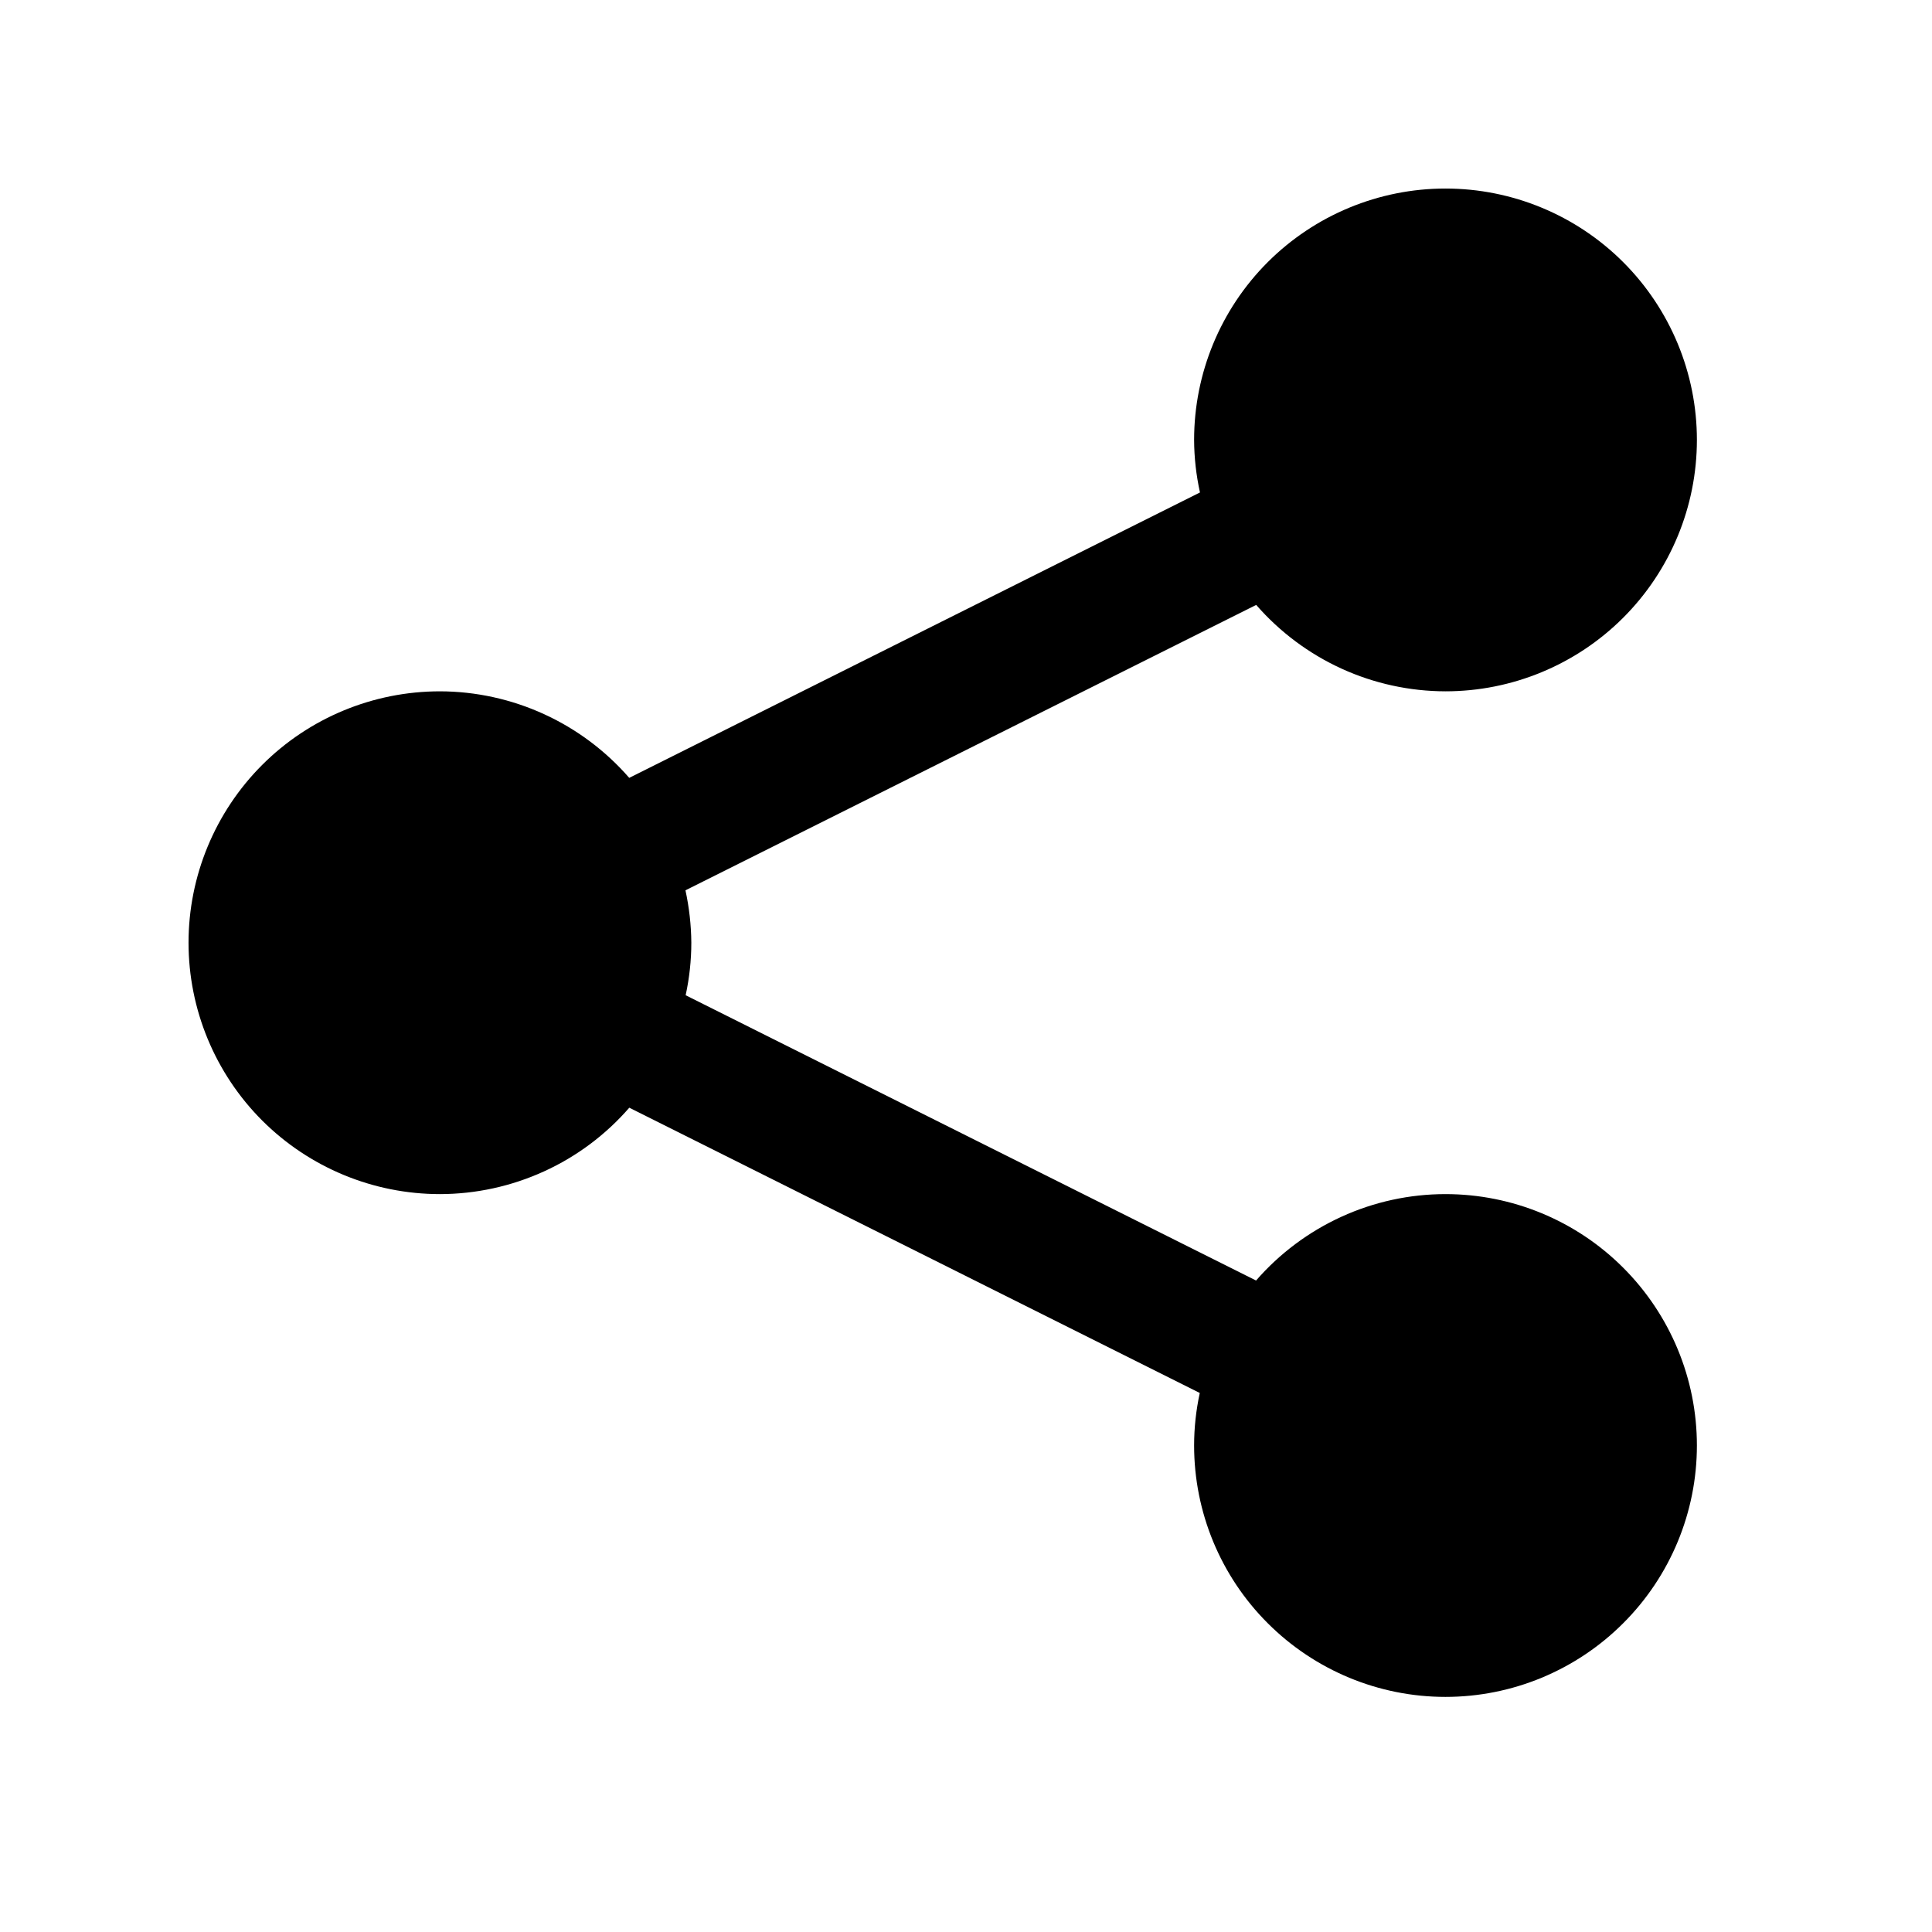
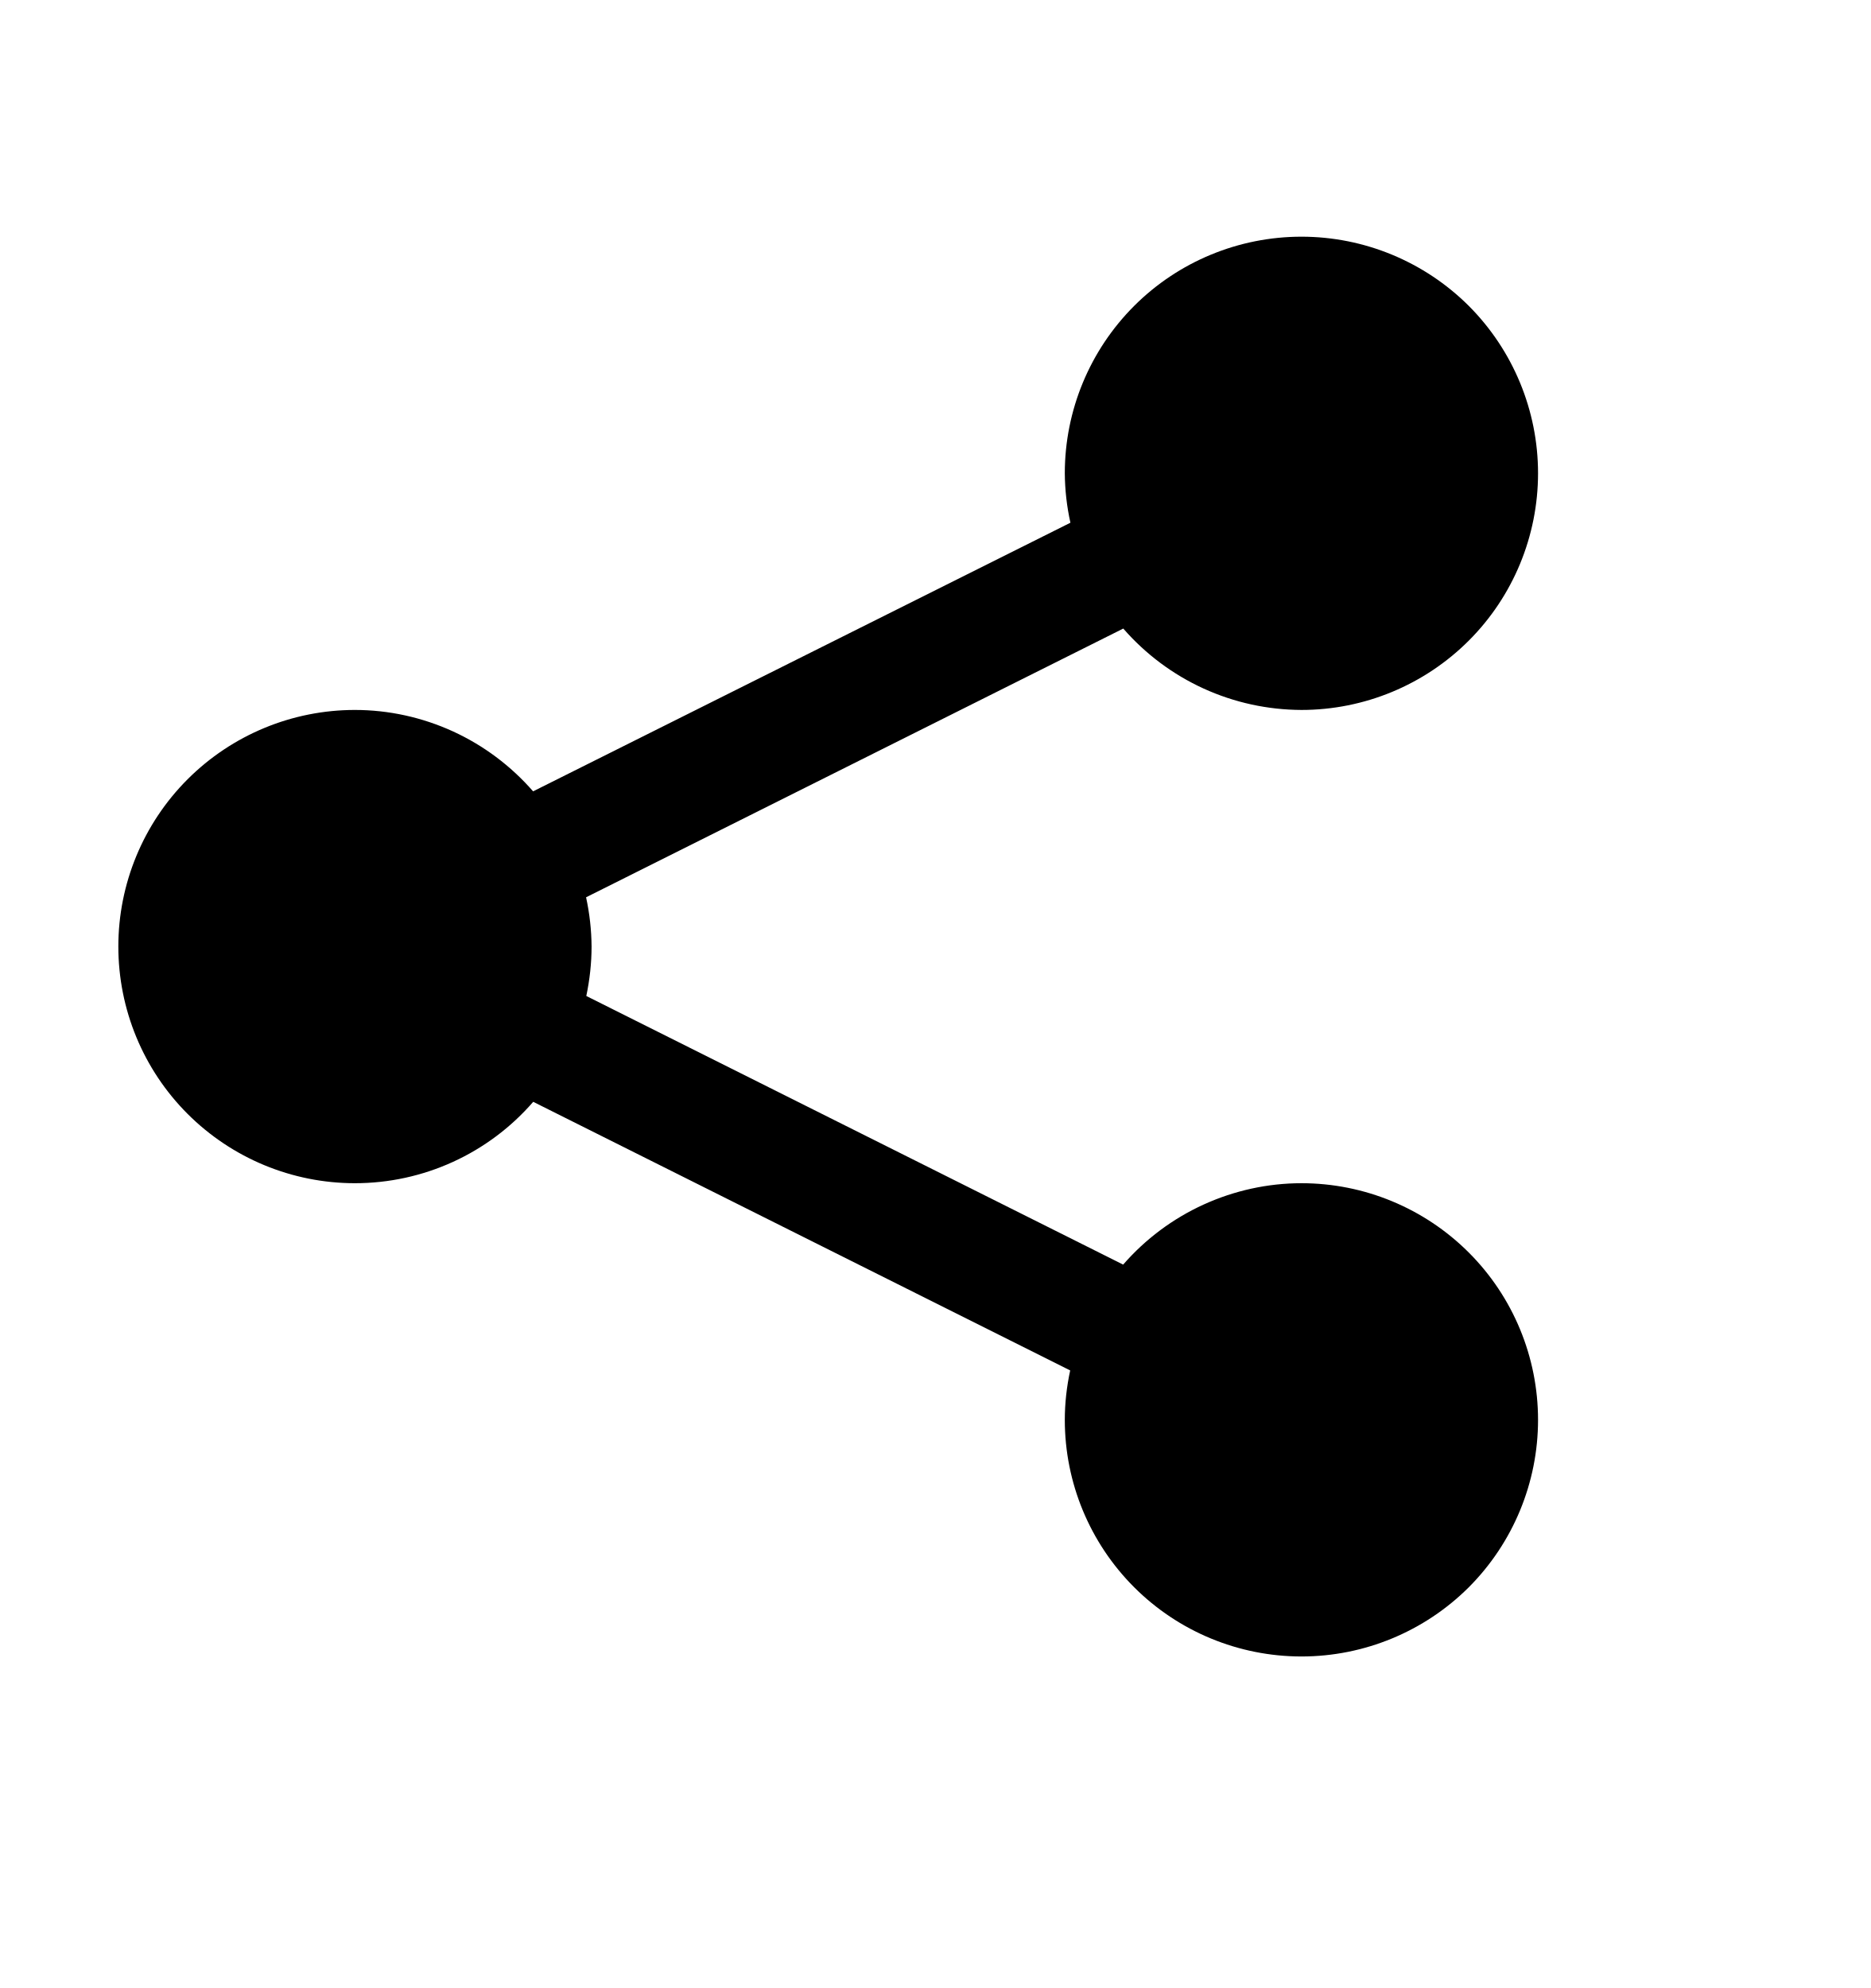
- <svg xmlns="http://www.w3.org/2000/svg" width="29" height="29" viewBox="0 0 29 29" fill="none" id="share">
-   <path d="M21.697 2.83C20.696 2.83 19.737 3.228 19.029 3.935C18.321 4.643 17.924 5.603 17.924 6.603C17.925 6.869 17.955 7.133 18.012 7.392L9.445 11.676C9.091 11.269 8.655 10.943 8.165 10.719C7.675 10.495 7.142 10.378 6.604 10.377C5.603 10.377 4.643 10.774 3.935 11.482C3.228 12.19 2.83 13.15 2.83 14.15C2.83 15.151 3.228 16.111 3.935 16.819C4.643 17.526 5.603 17.924 6.604 17.924C7.143 17.923 7.675 17.807 8.166 17.583C8.656 17.36 9.093 17.033 9.446 16.627L18.009 20.909C17.953 21.168 17.924 21.432 17.924 21.697C17.924 22.698 18.321 23.658 19.029 24.365C19.737 25.073 20.696 25.471 21.697 25.471C22.698 25.471 23.658 25.073 24.365 24.365C25.073 23.658 25.471 22.698 25.471 21.697C25.471 20.696 25.073 19.737 24.365 19.029C23.658 18.321 22.698 17.924 21.697 17.924C21.158 17.924 20.625 18.04 20.135 18.264C19.645 18.488 19.208 18.814 18.854 19.221L10.292 14.939C10.348 14.68 10.377 14.415 10.377 14.15C10.375 13.886 10.345 13.622 10.289 13.364L18.856 9.08C19.21 9.486 19.646 9.812 20.136 10.036C20.626 10.26 21.159 10.376 21.697 10.377C22.698 10.377 23.658 9.979 24.365 9.272C25.073 8.564 25.471 7.604 25.471 6.603C25.471 5.603 25.073 4.643 24.365 3.935C23.658 3.228 22.698 2.83 21.697 2.83Z" fill="currentColor" />
+ <svg xmlns="http://www.w3.org/2000/svg" id="share" viewBox="0 0 16 17" fill="none">
+   <path d="M11.13 2.024C10.593 2.024 10.078 2.237 9.699 2.616C9.319 2.996 9.106 3.511 9.106 4.047C9.107 4.189 9.123 4.331 9.154 4.47L4.559 6.767C4.369 6.549 4.135 6.374 3.873 6.254C3.61 6.134 3.324 6.071 3.035 6.071C2.499 6.071 1.984 6.284 1.604 6.664C1.225 7.043 1.012 7.558 1.012 8.094C1.012 8.631 1.225 9.146 1.604 9.525C1.984 9.905 2.499 10.118 3.035 10.118C3.324 10.118 3.61 10.056 3.873 9.936C4.136 9.816 4.37 9.641 4.56 9.422L9.152 11.719C9.122 11.858 9.106 12 9.106 12.142C9.106 12.678 9.319 13.193 9.699 13.573C10.078 13.952 10.593 14.165 11.13 14.165C11.666 14.165 12.181 13.952 12.561 13.573C12.94 13.193 13.153 12.678 13.153 12.142C13.153 11.605 12.94 11.09 12.561 10.711C12.181 10.331 11.666 10.118 11.13 10.118C10.841 10.118 10.555 10.181 10.292 10.301C10.029 10.421 9.795 10.596 9.605 10.814L5.014 8.517C5.043 8.378 5.059 8.237 5.059 8.094C5.058 7.953 5.042 7.811 5.012 7.673L9.606 5.375C9.796 5.593 10.03 5.768 10.293 5.888C10.556 6.008 10.841 6.07 11.13 6.071C11.666 6.071 12.181 5.858 12.561 5.478C12.94 5.099 13.153 4.584 13.153 4.047C13.153 3.511 12.94 2.996 12.561 2.616C12.181 2.237 11.666 2.024 11.13 2.024Z" fill="currentColor" />
</svg>
